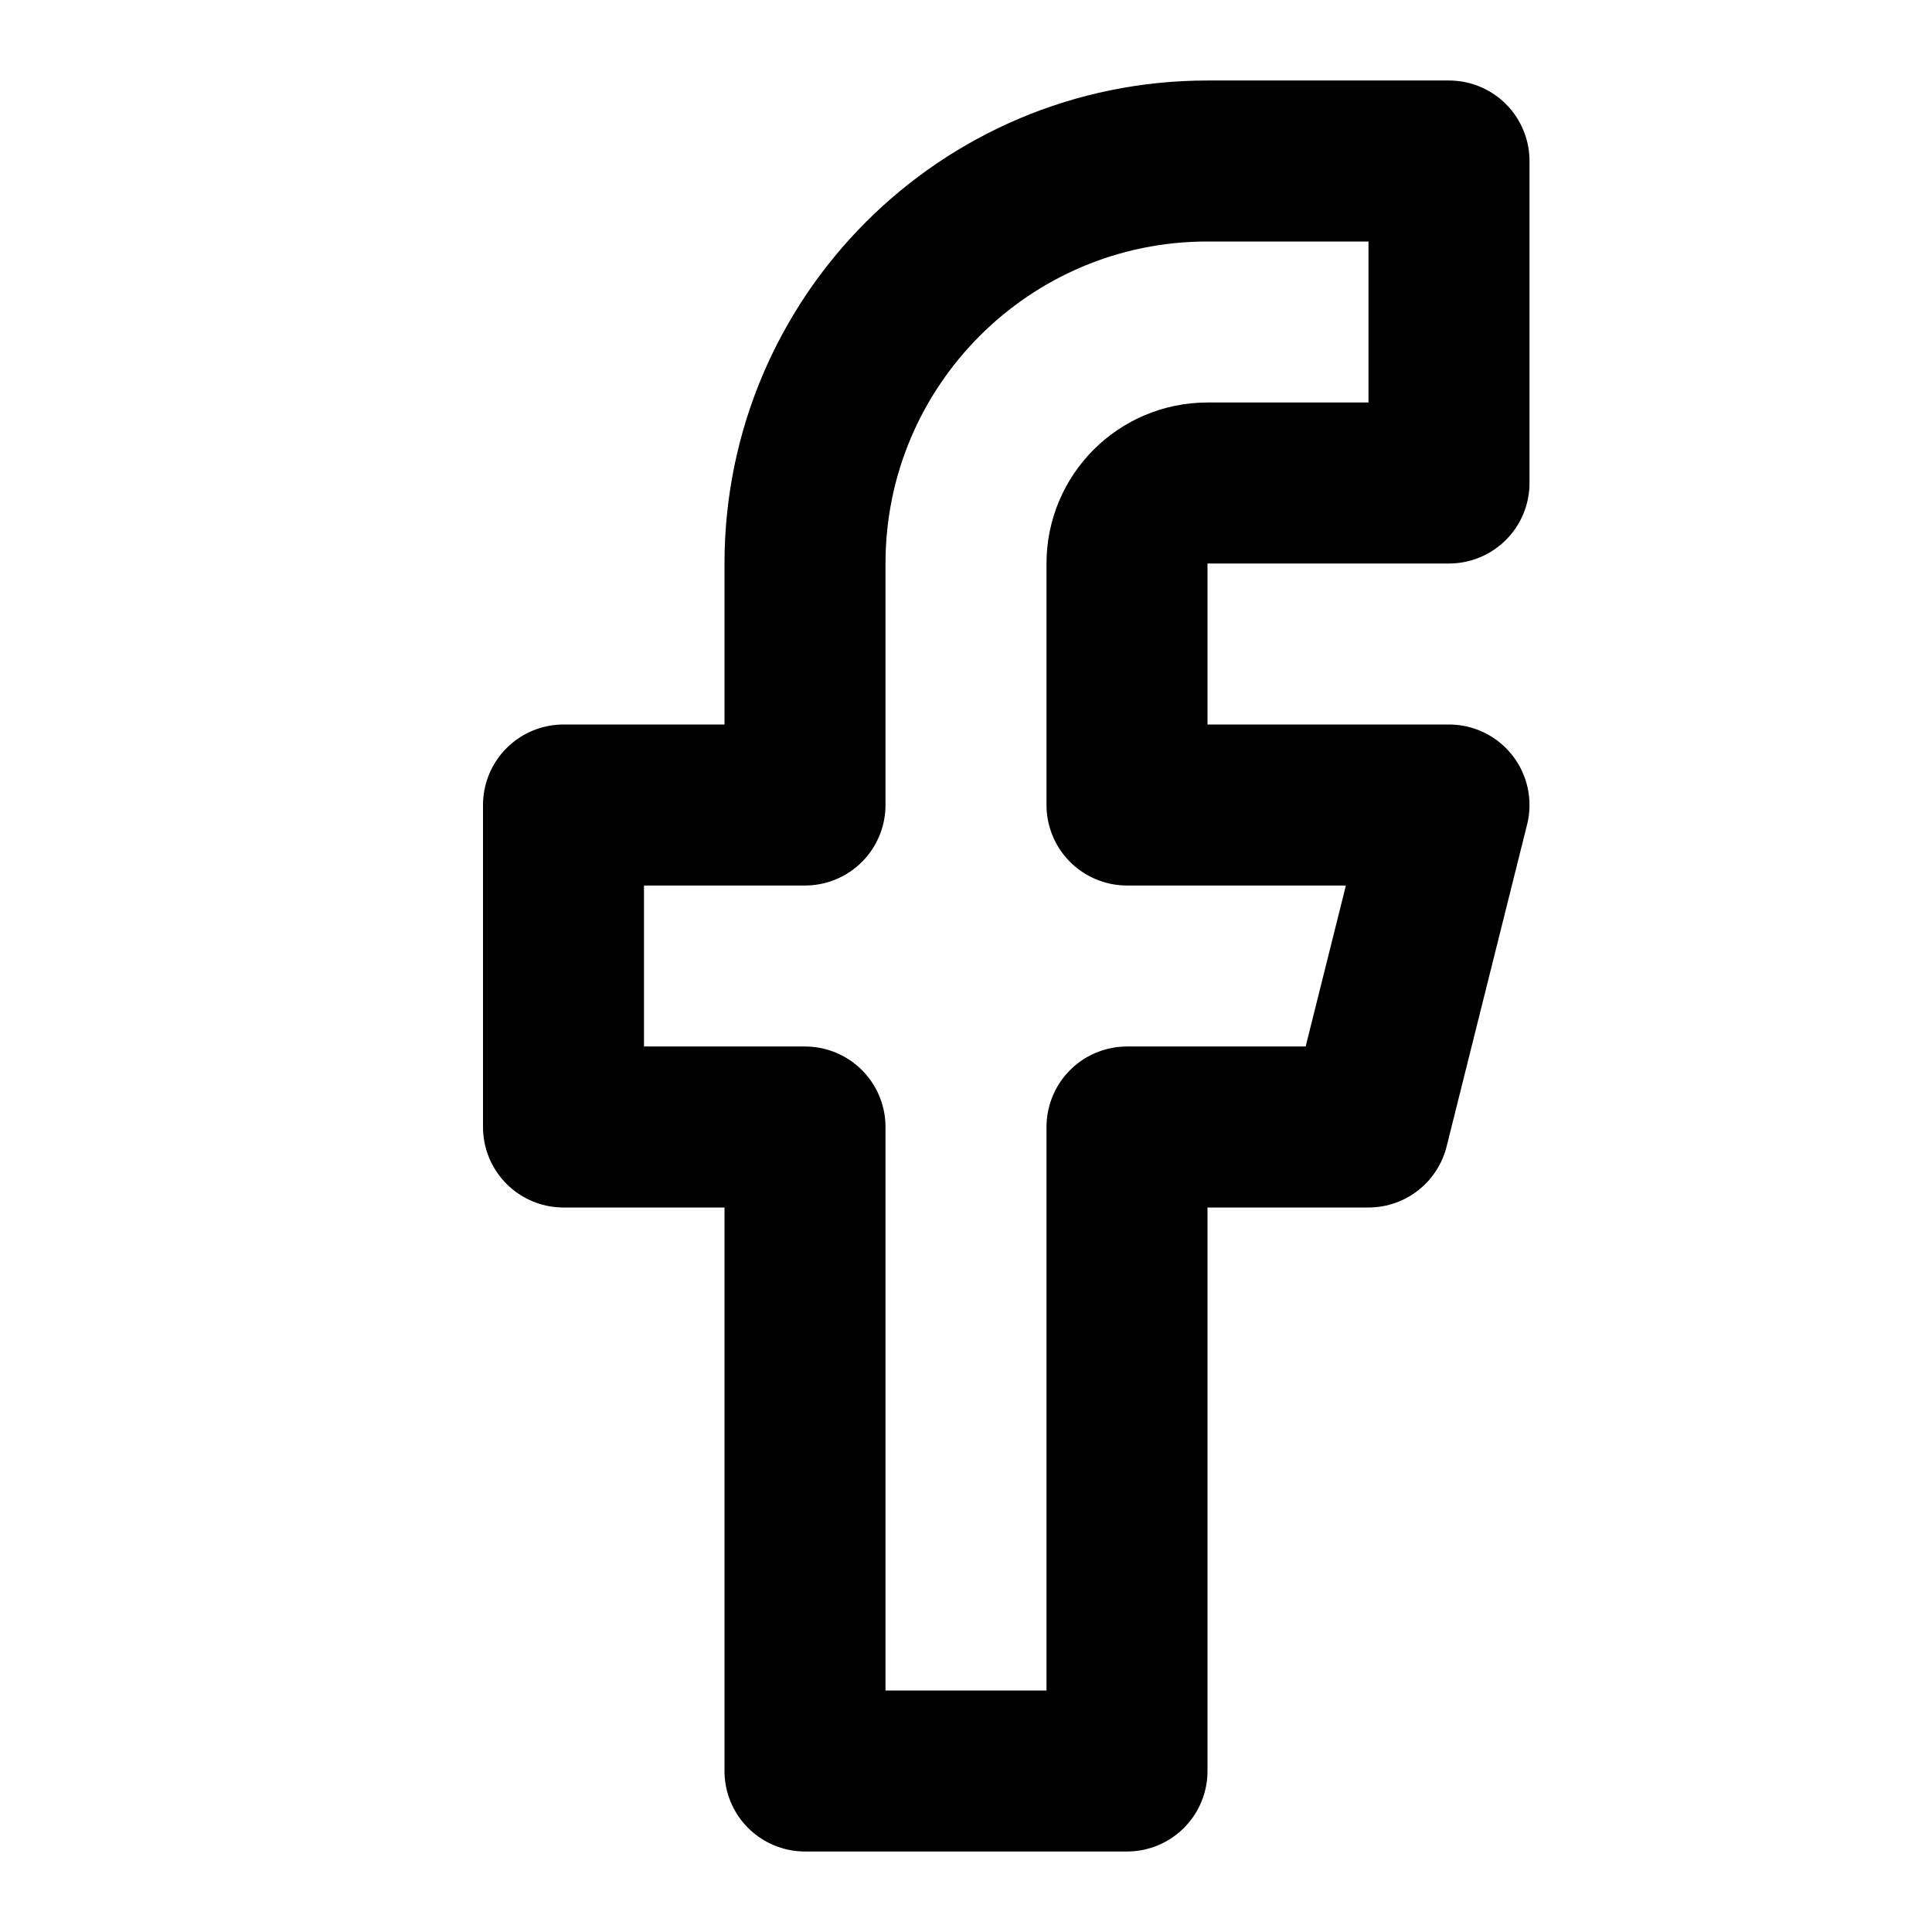
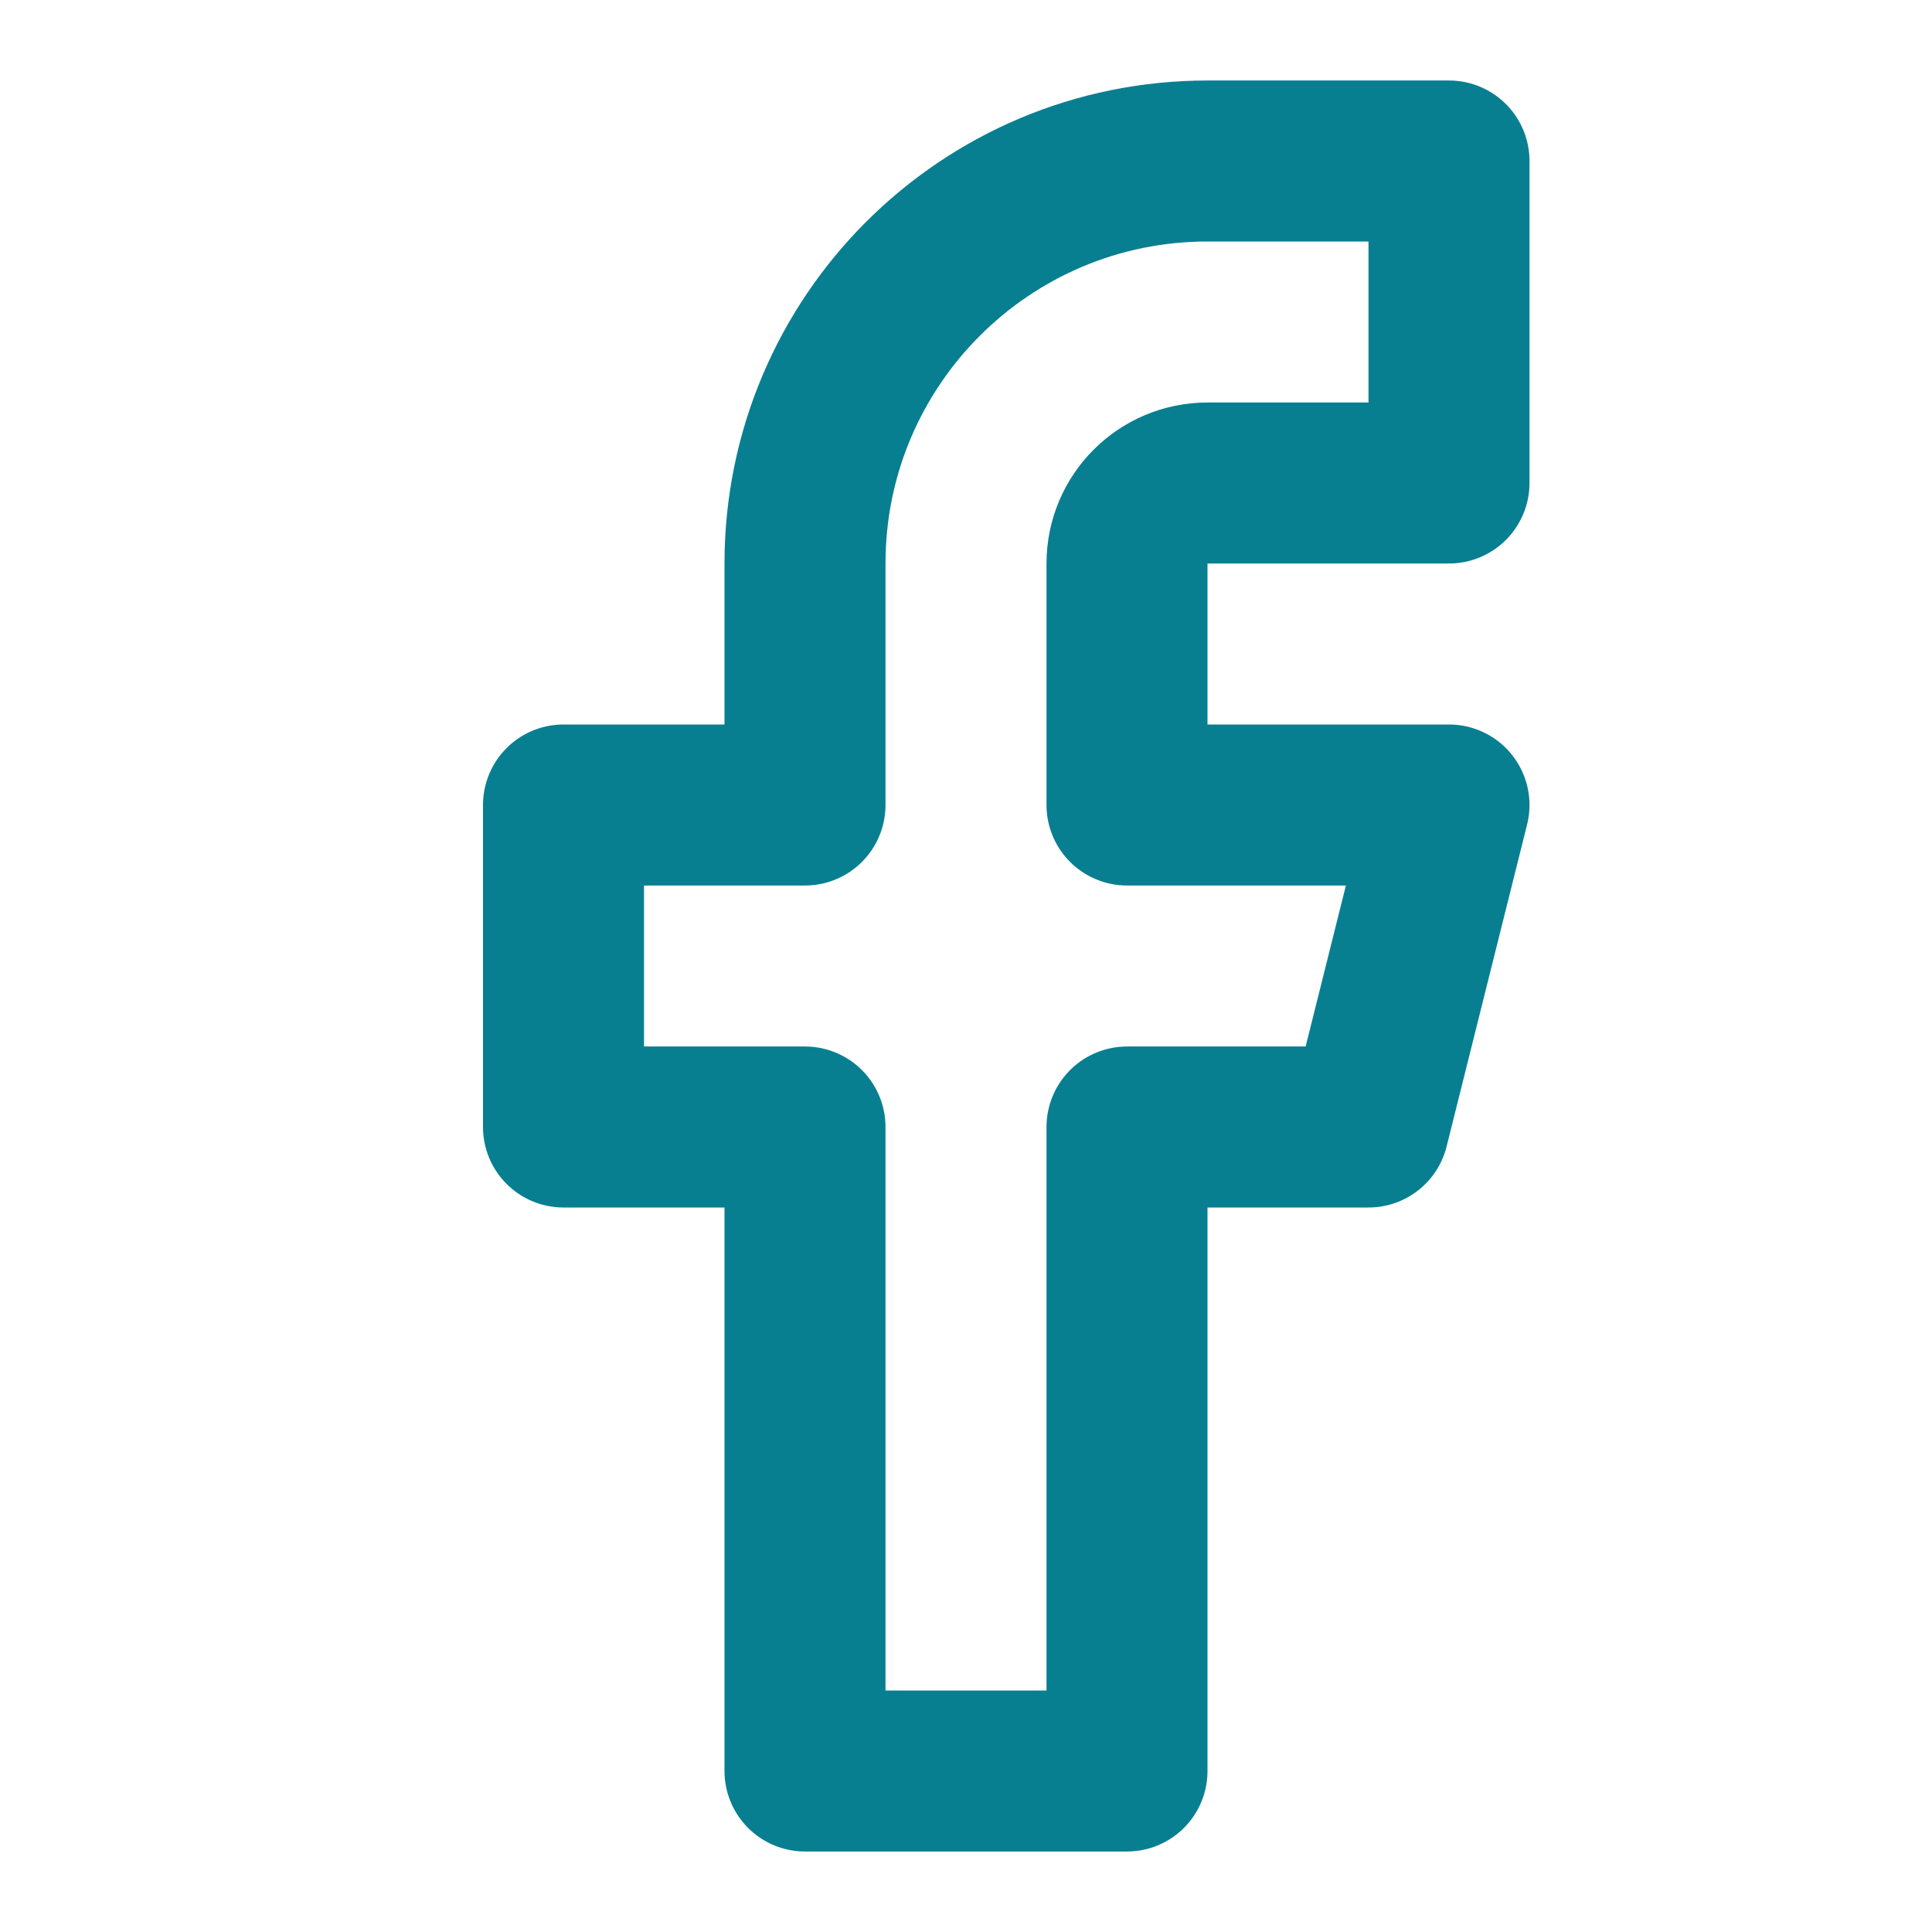
- <svg xmlns="http://www.w3.org/2000/svg" width="24" height="24" viewBox="0 0 24 24" fill="none" stroke="currentColor" stroke-width="2" stroke-linecap="round" stroke-linejoin="round" class="feather feather-facebook">
+ <svg xmlns="http://www.w3.org/2000/svg" width="24" height="24" viewBox="0 0 24 24" fill="none" stroke="#077f91" stroke-width="2" stroke-linecap="round" stroke-linejoin="round" class="feather feather-facebook">
  <path d="M18 2h-3a5 5 0 0 0-5 5v3H7v4h3v8h4v-8h3l1-4h-4V7a1 1 0 0 1 1-1h3z" />
</svg>
